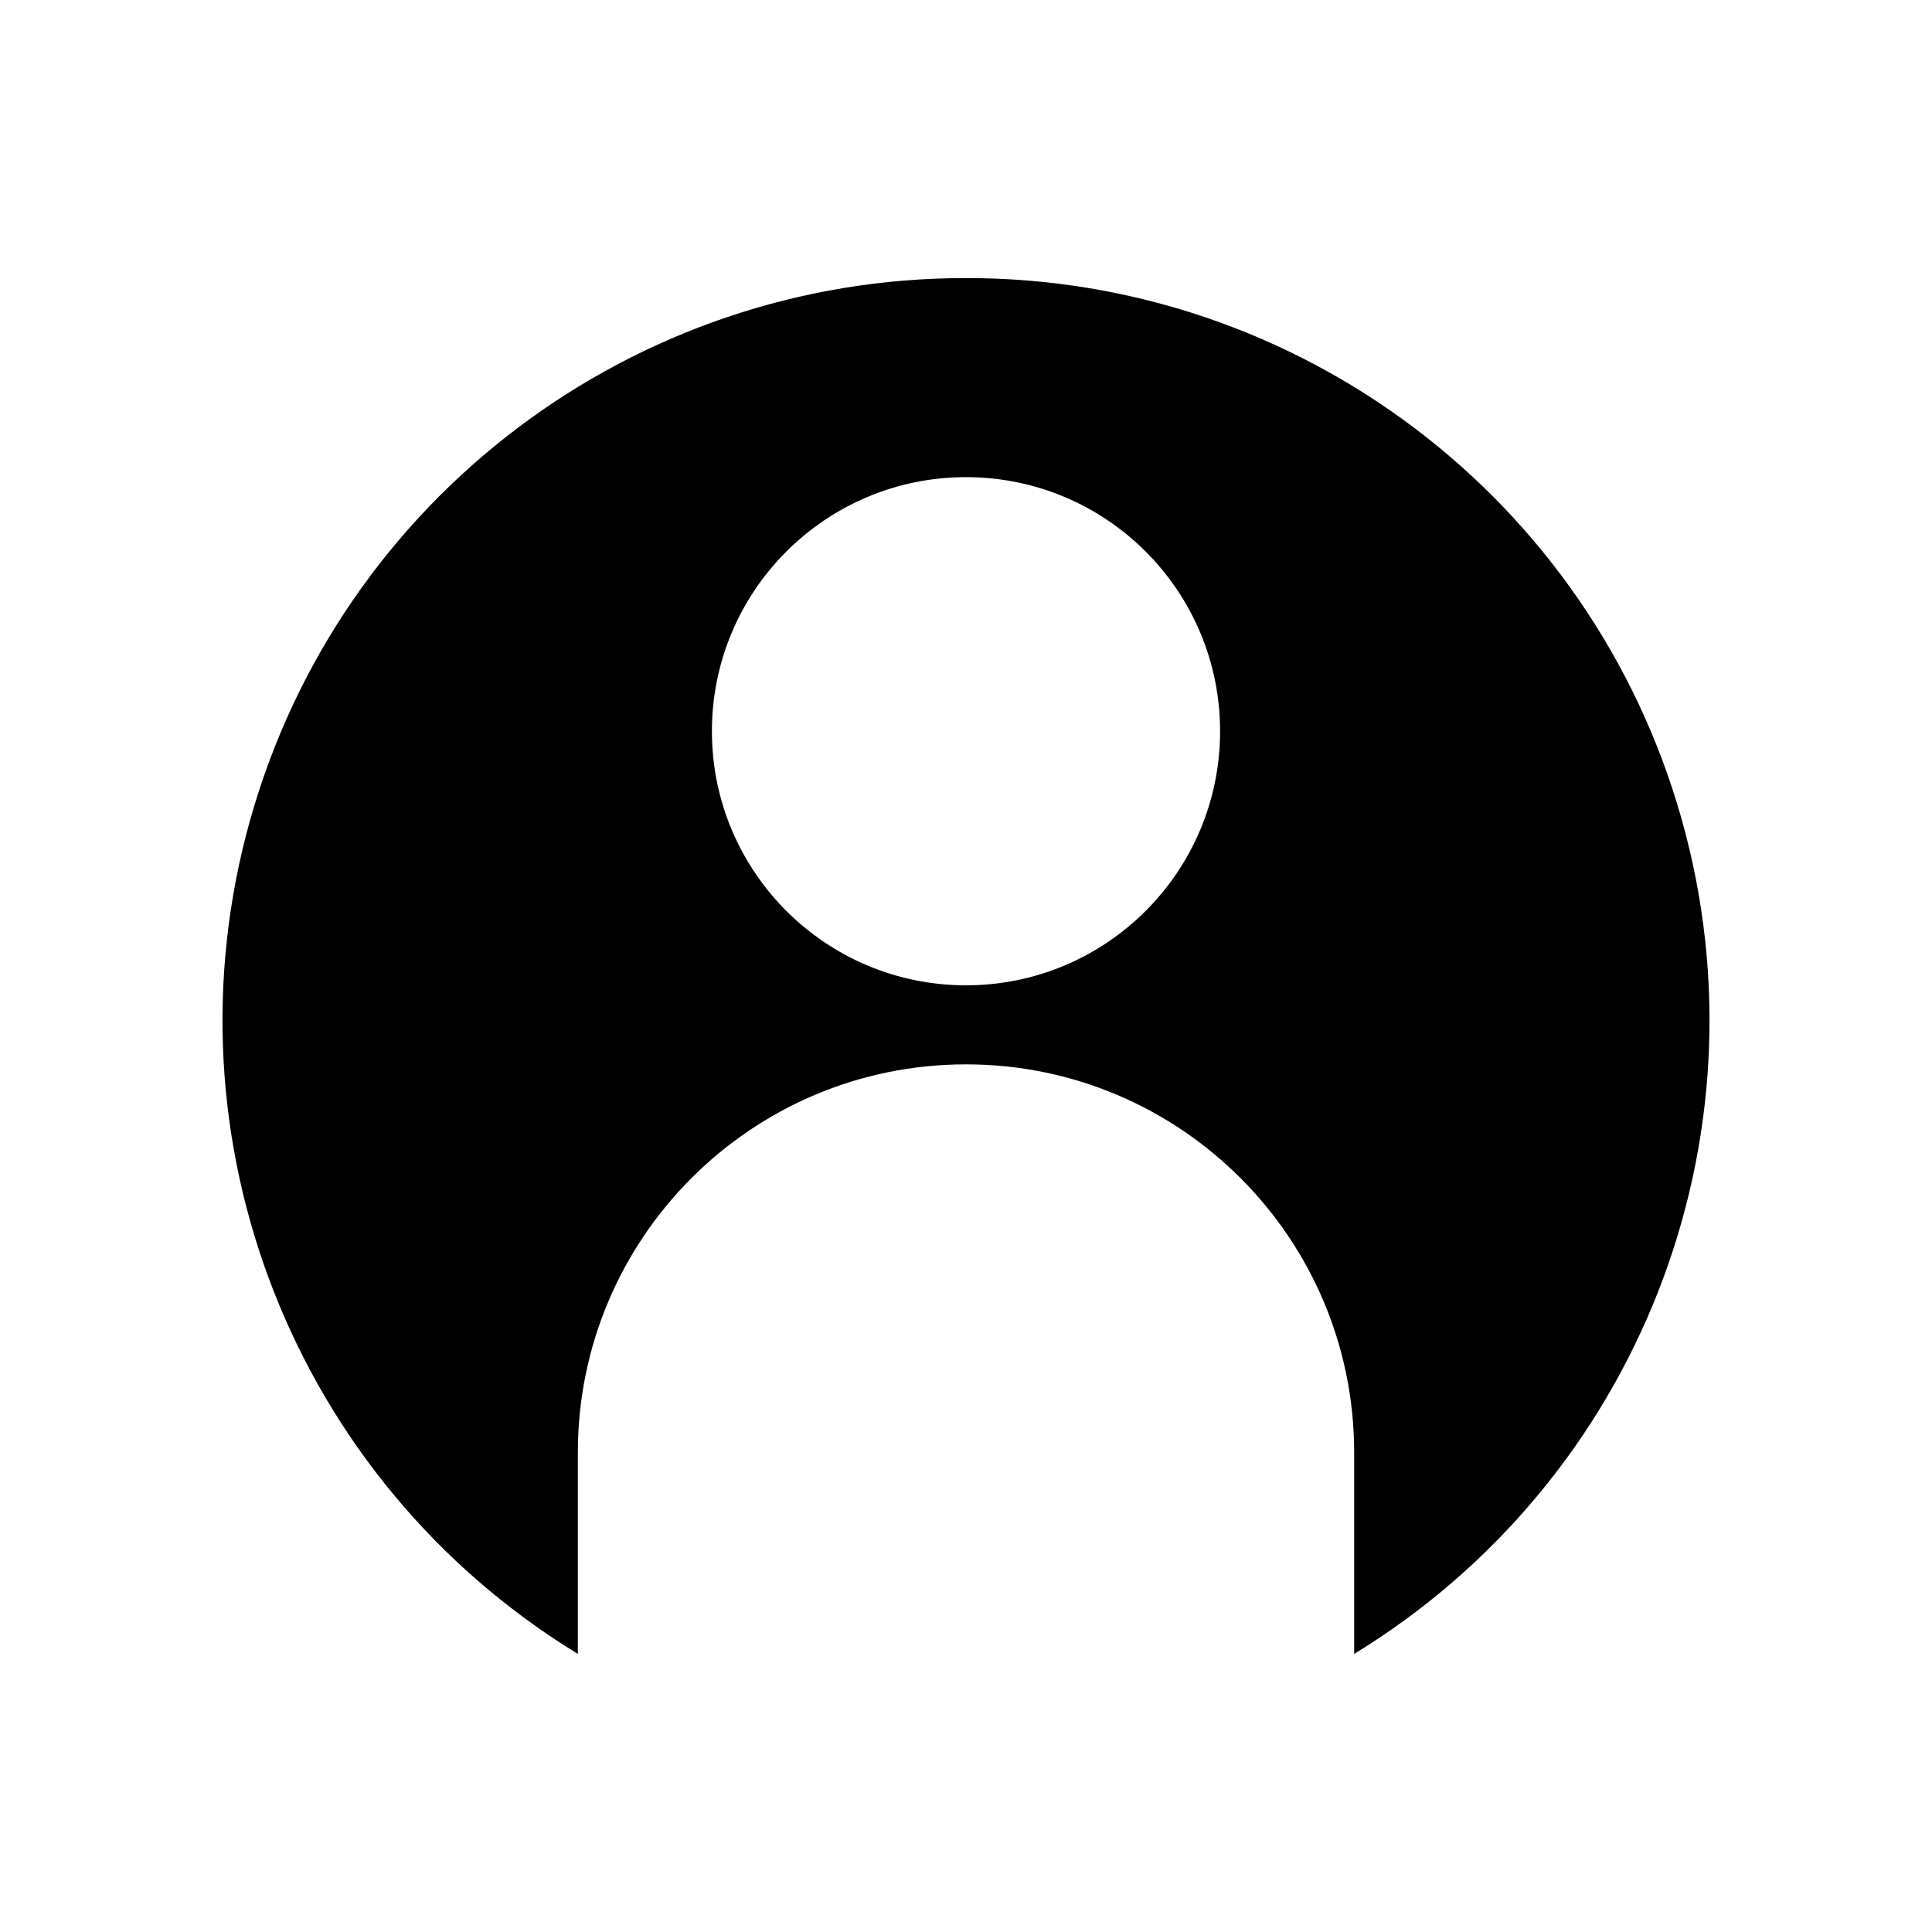
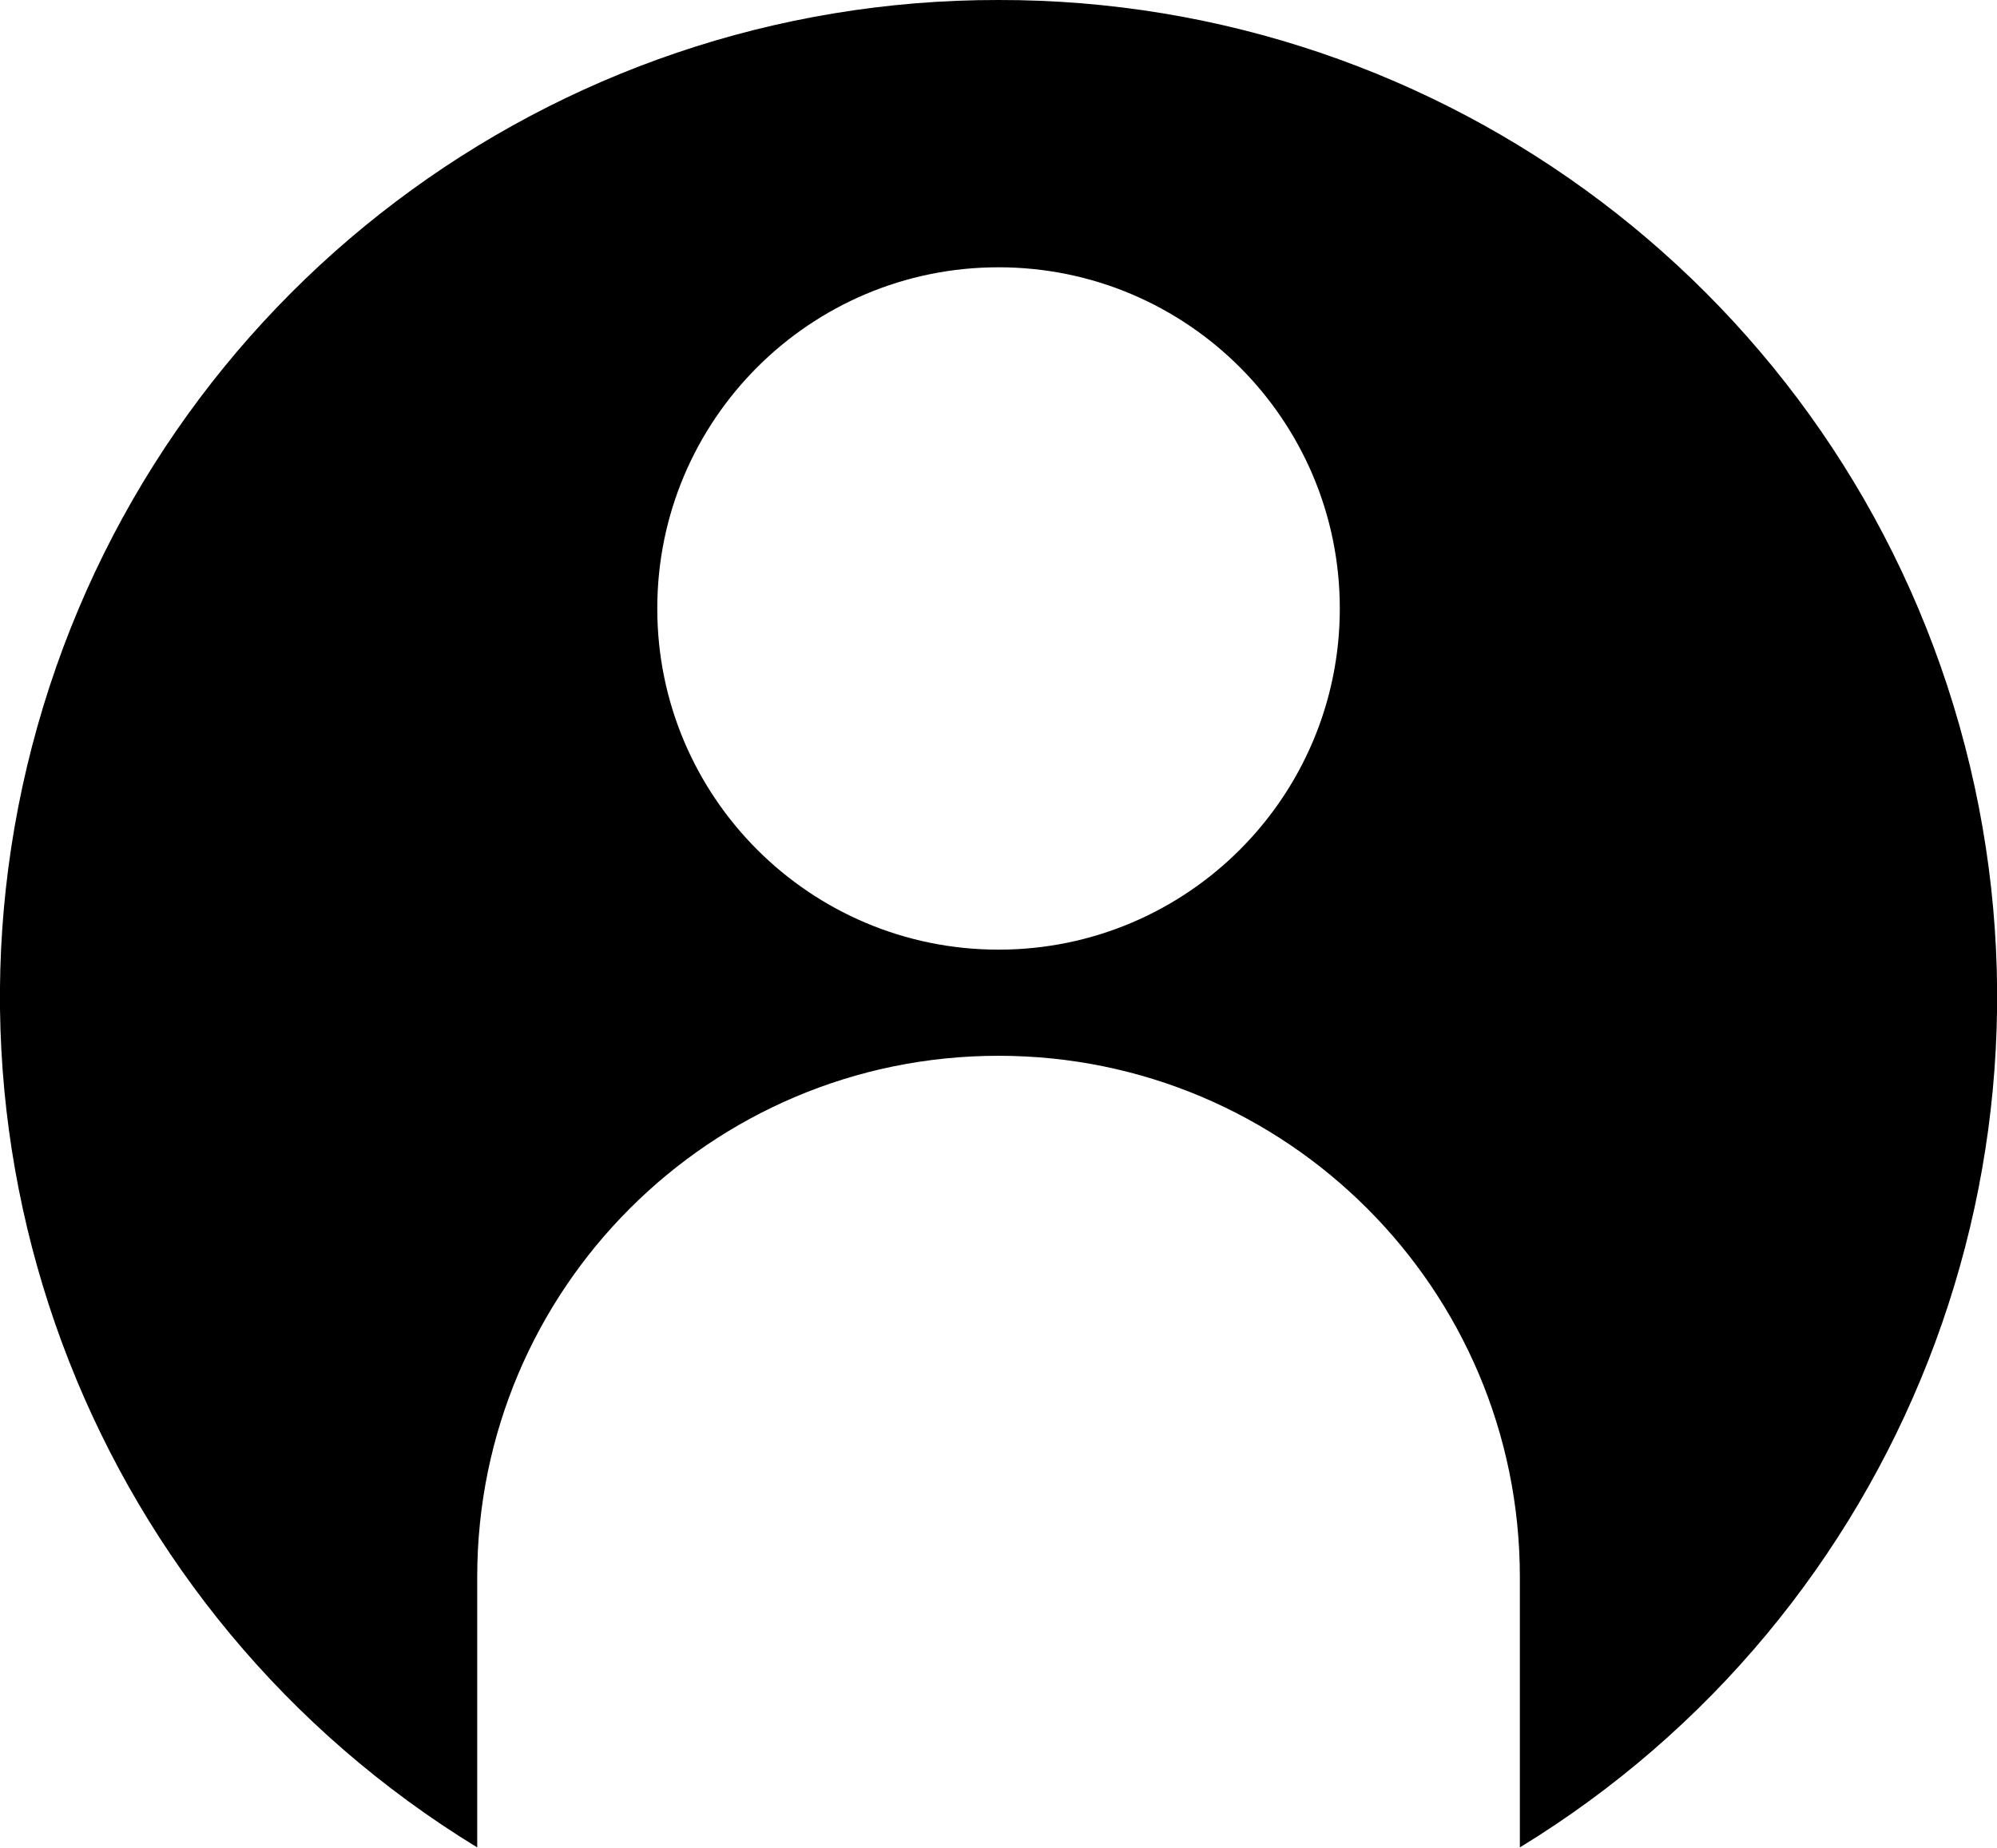
- <svg xmlns="http://www.w3.org/2000/svg" viewBox="0 0 33 33">
-   <path d="m16.5 4.75a12.68 12.68 0 0 0 -6.63 23.5v-3.44a6.63 6.63 0 1 1 13.26 0v3.44a12.68 12.68 0 0 0 -6.63-23.5zm0 12.08a4.34 4.34 0 1 1 4.34-4.34 4.34 4.34 0 0 1 -4.34 4.34z" fill="currentColor" />
+ <svg xmlns="http://www.w3.org/2000/svg" version="1.1" viewBox="0 0 25.397 23.5">
+   <path d="m12.699 1.3743e-5a12.68 12.68 0 0 0-6.63 23.5v-3.44a6.63 6.63 0 1 1 13.26 0v3.44a12.68 12.68 0 0 0-6.63-23.5zm0 12.08a4.34 4.34 0 1 1 4.34-4.34 4.34 4.34 0 0 1-4.34 4.34z" fill="currentColor" />
</svg>
